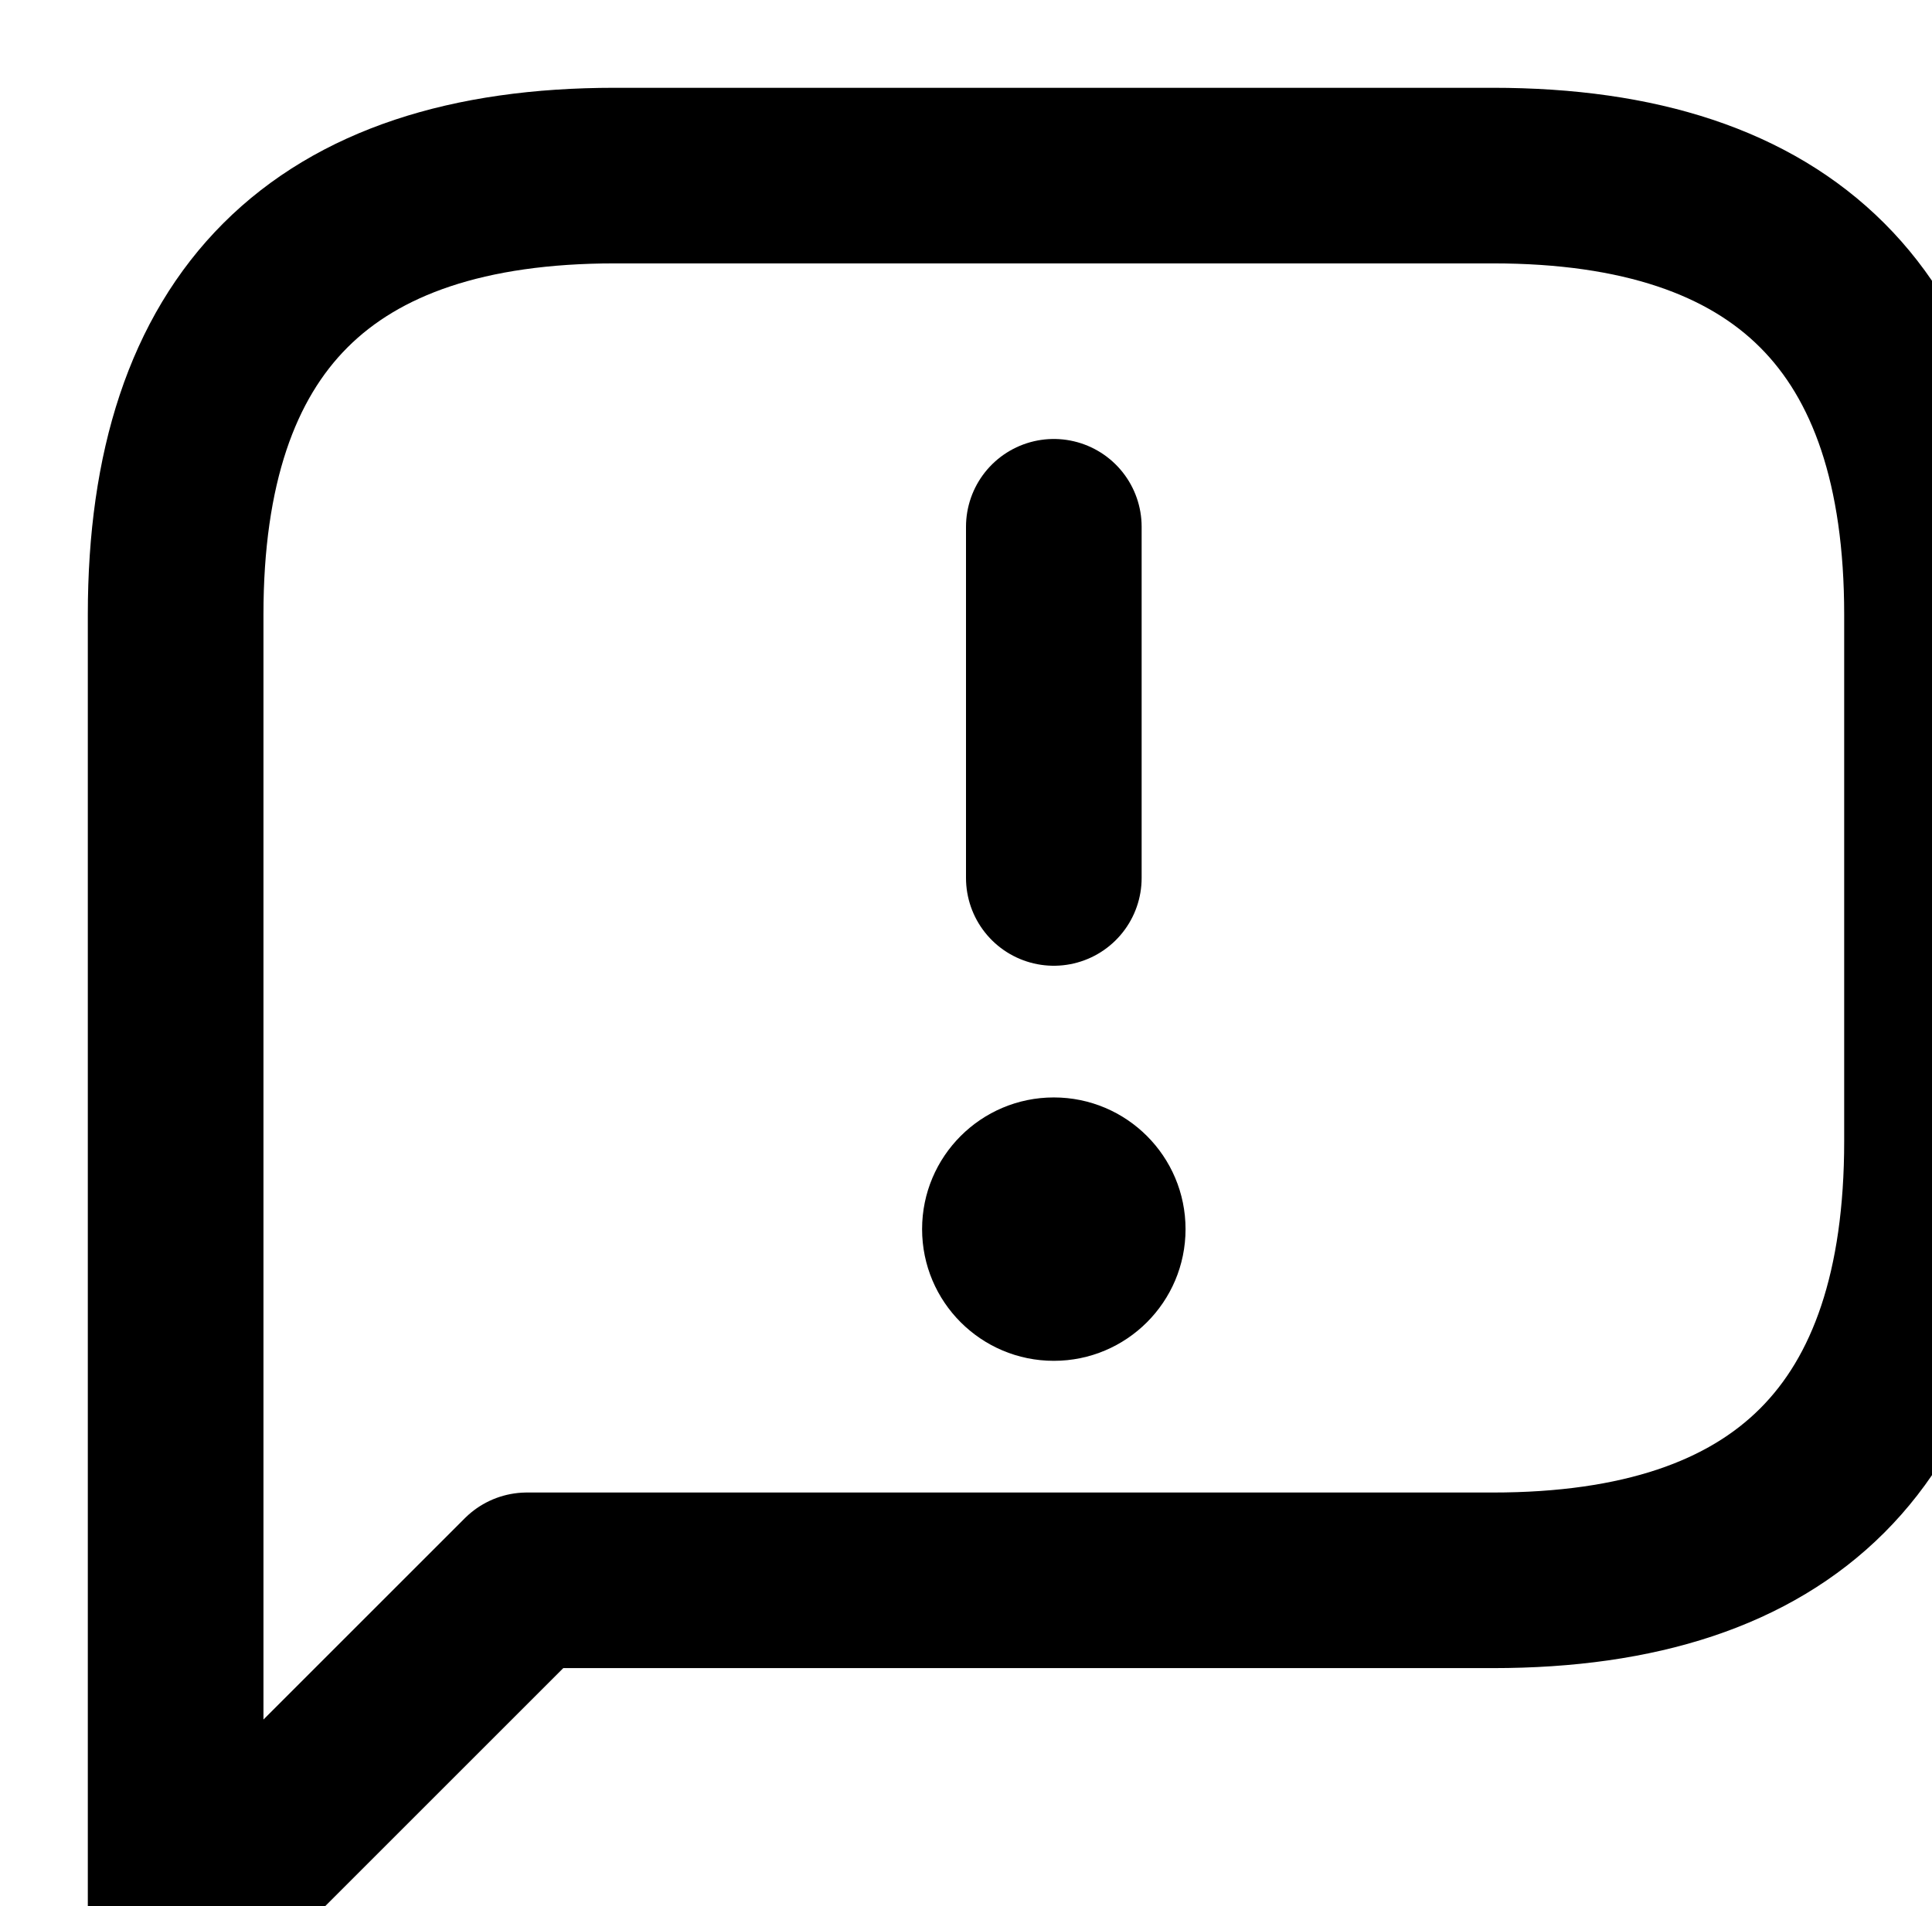
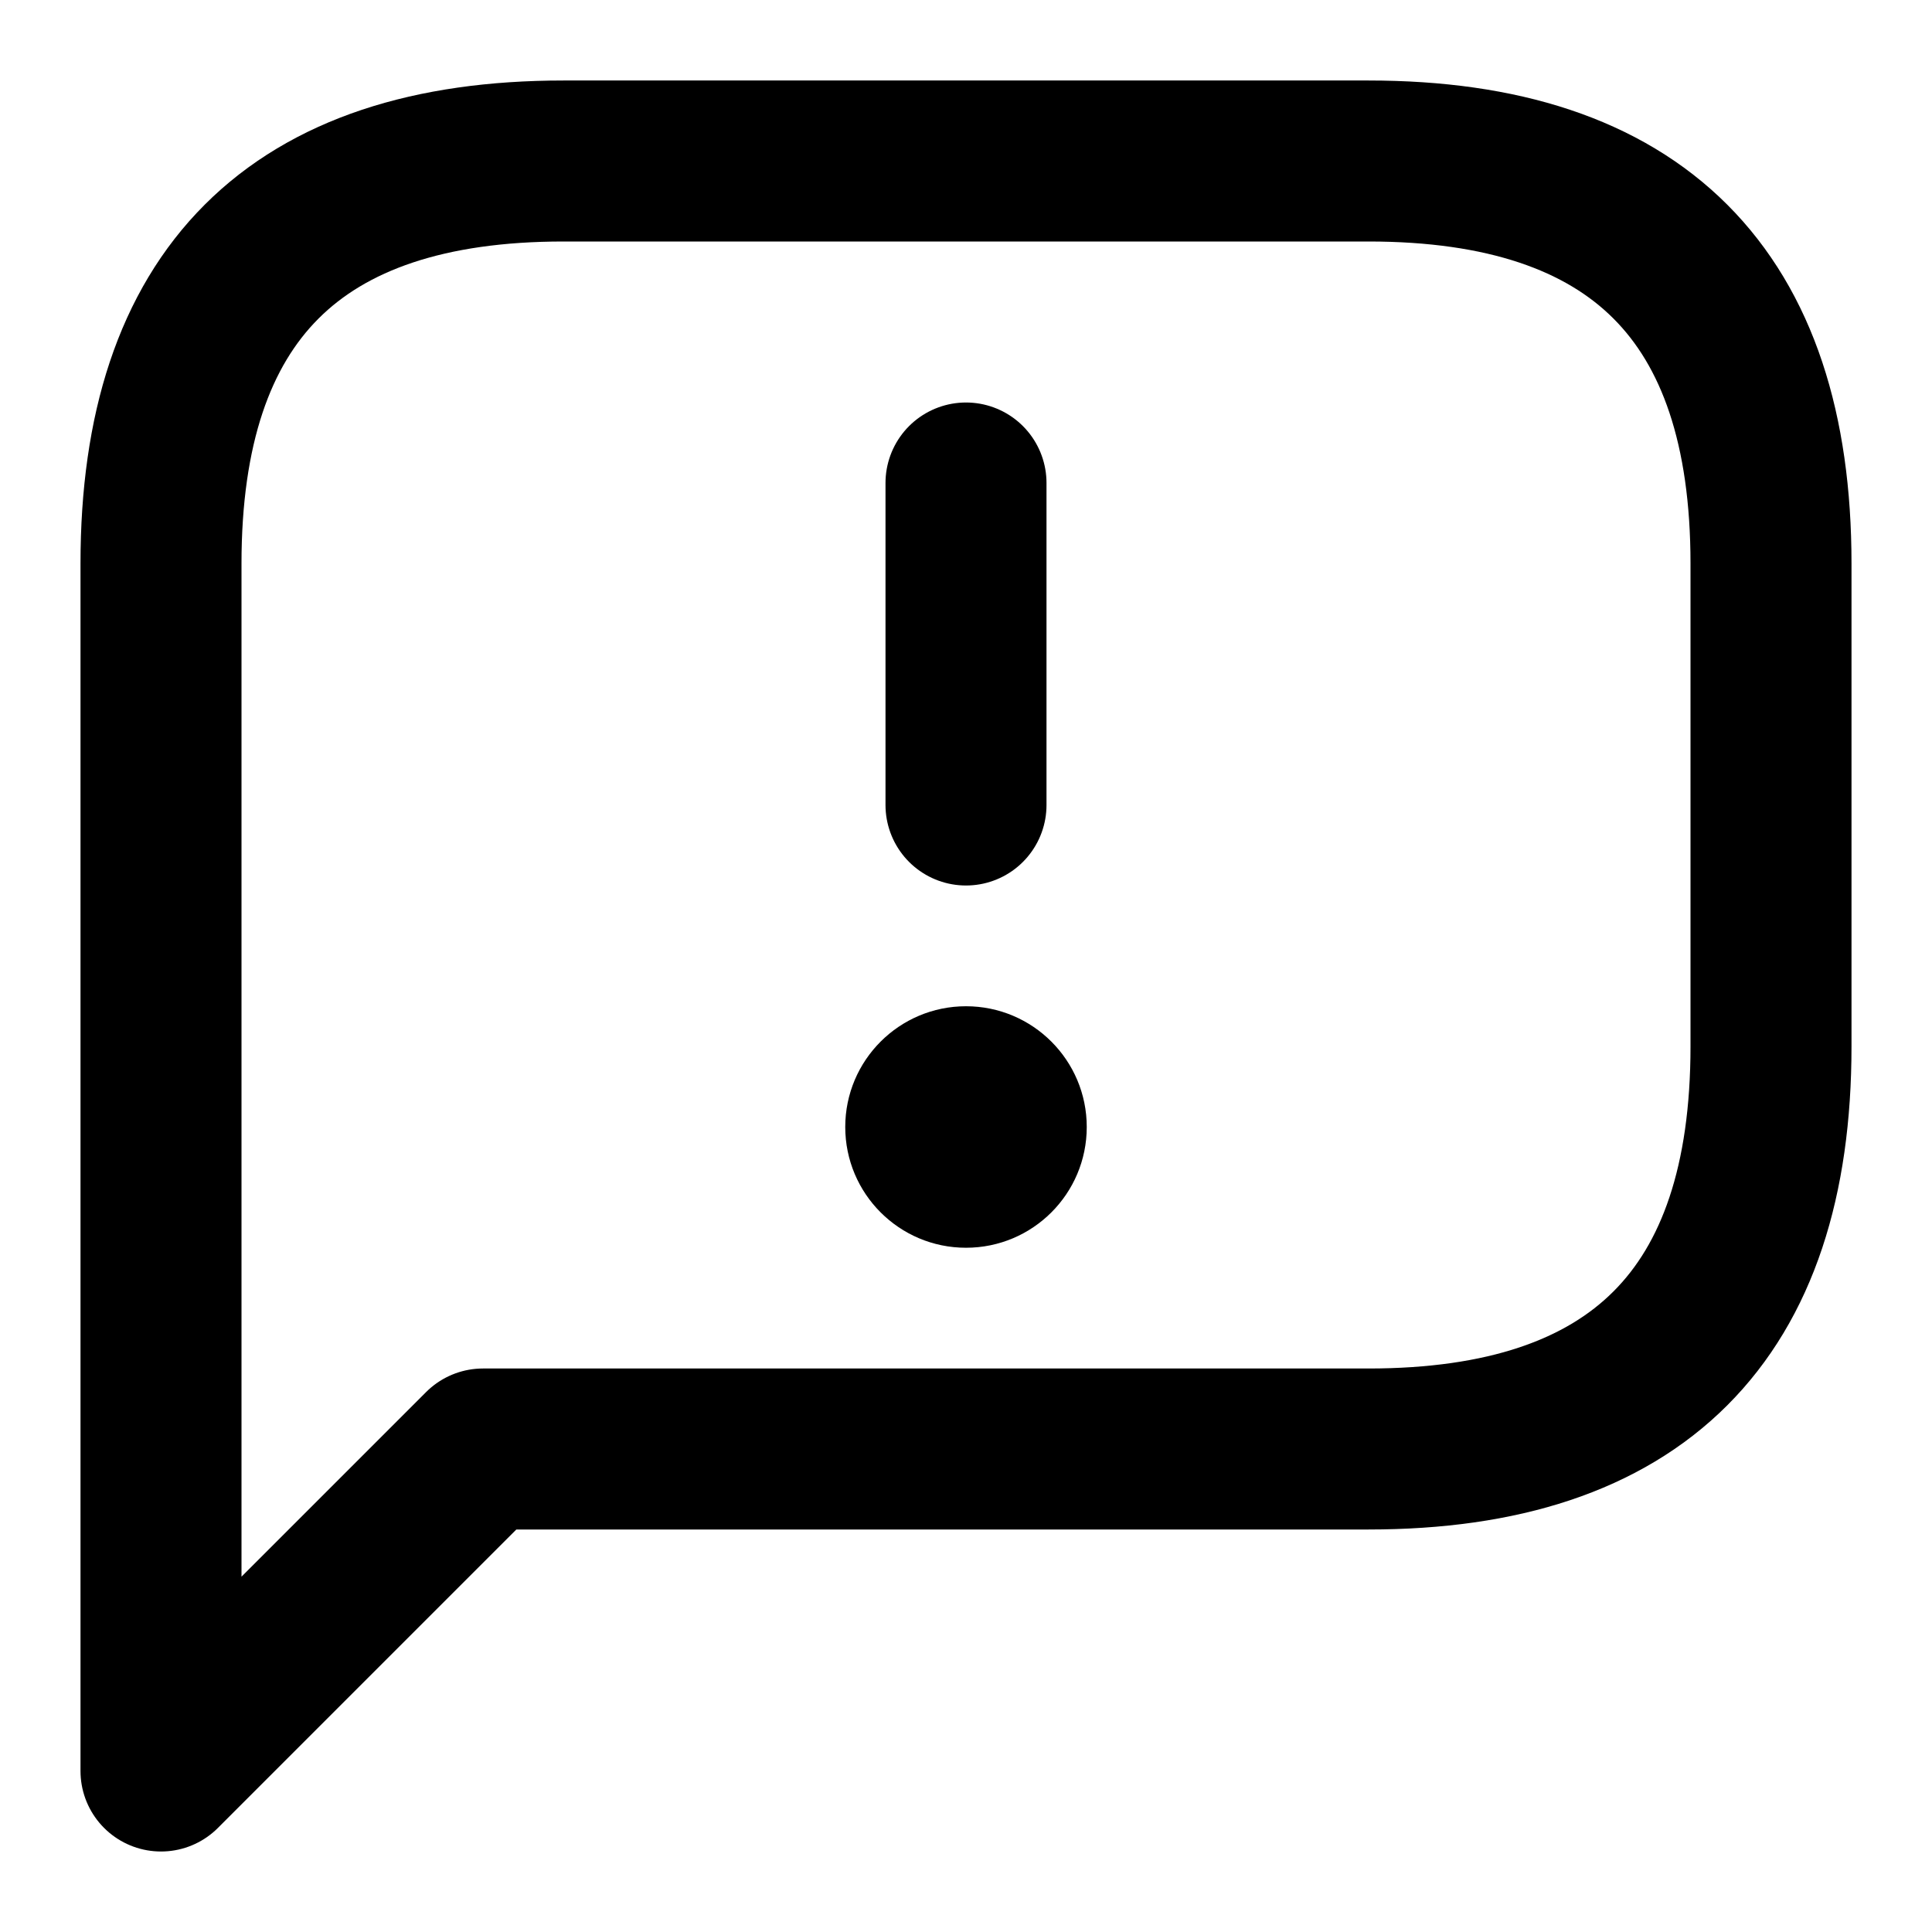
- <svg xmlns="http://www.w3.org/2000/svg" fill="none" viewbox="0 0 24 24" stroke-width="2" stroke="currentColor" stroke-linecap="round" stroke-linejoin="round">
+ <svg xmlns="http://www.w3.org/2000/svg" fill="none" viewBox="0 0 24 24" stroke-width="2" stroke="currentColor" stroke-linecap="round" stroke-linejoin="round">
  <path d="M2,22V7q0,-5,5,-5H17q5,0,5,5V13q0,5,-5,5H6Z" />
  <circle cx="12" cy="14" r="1.5" fill="currentColor" stroke="none" />
  <path d="M12,10V6" />
</svg>
